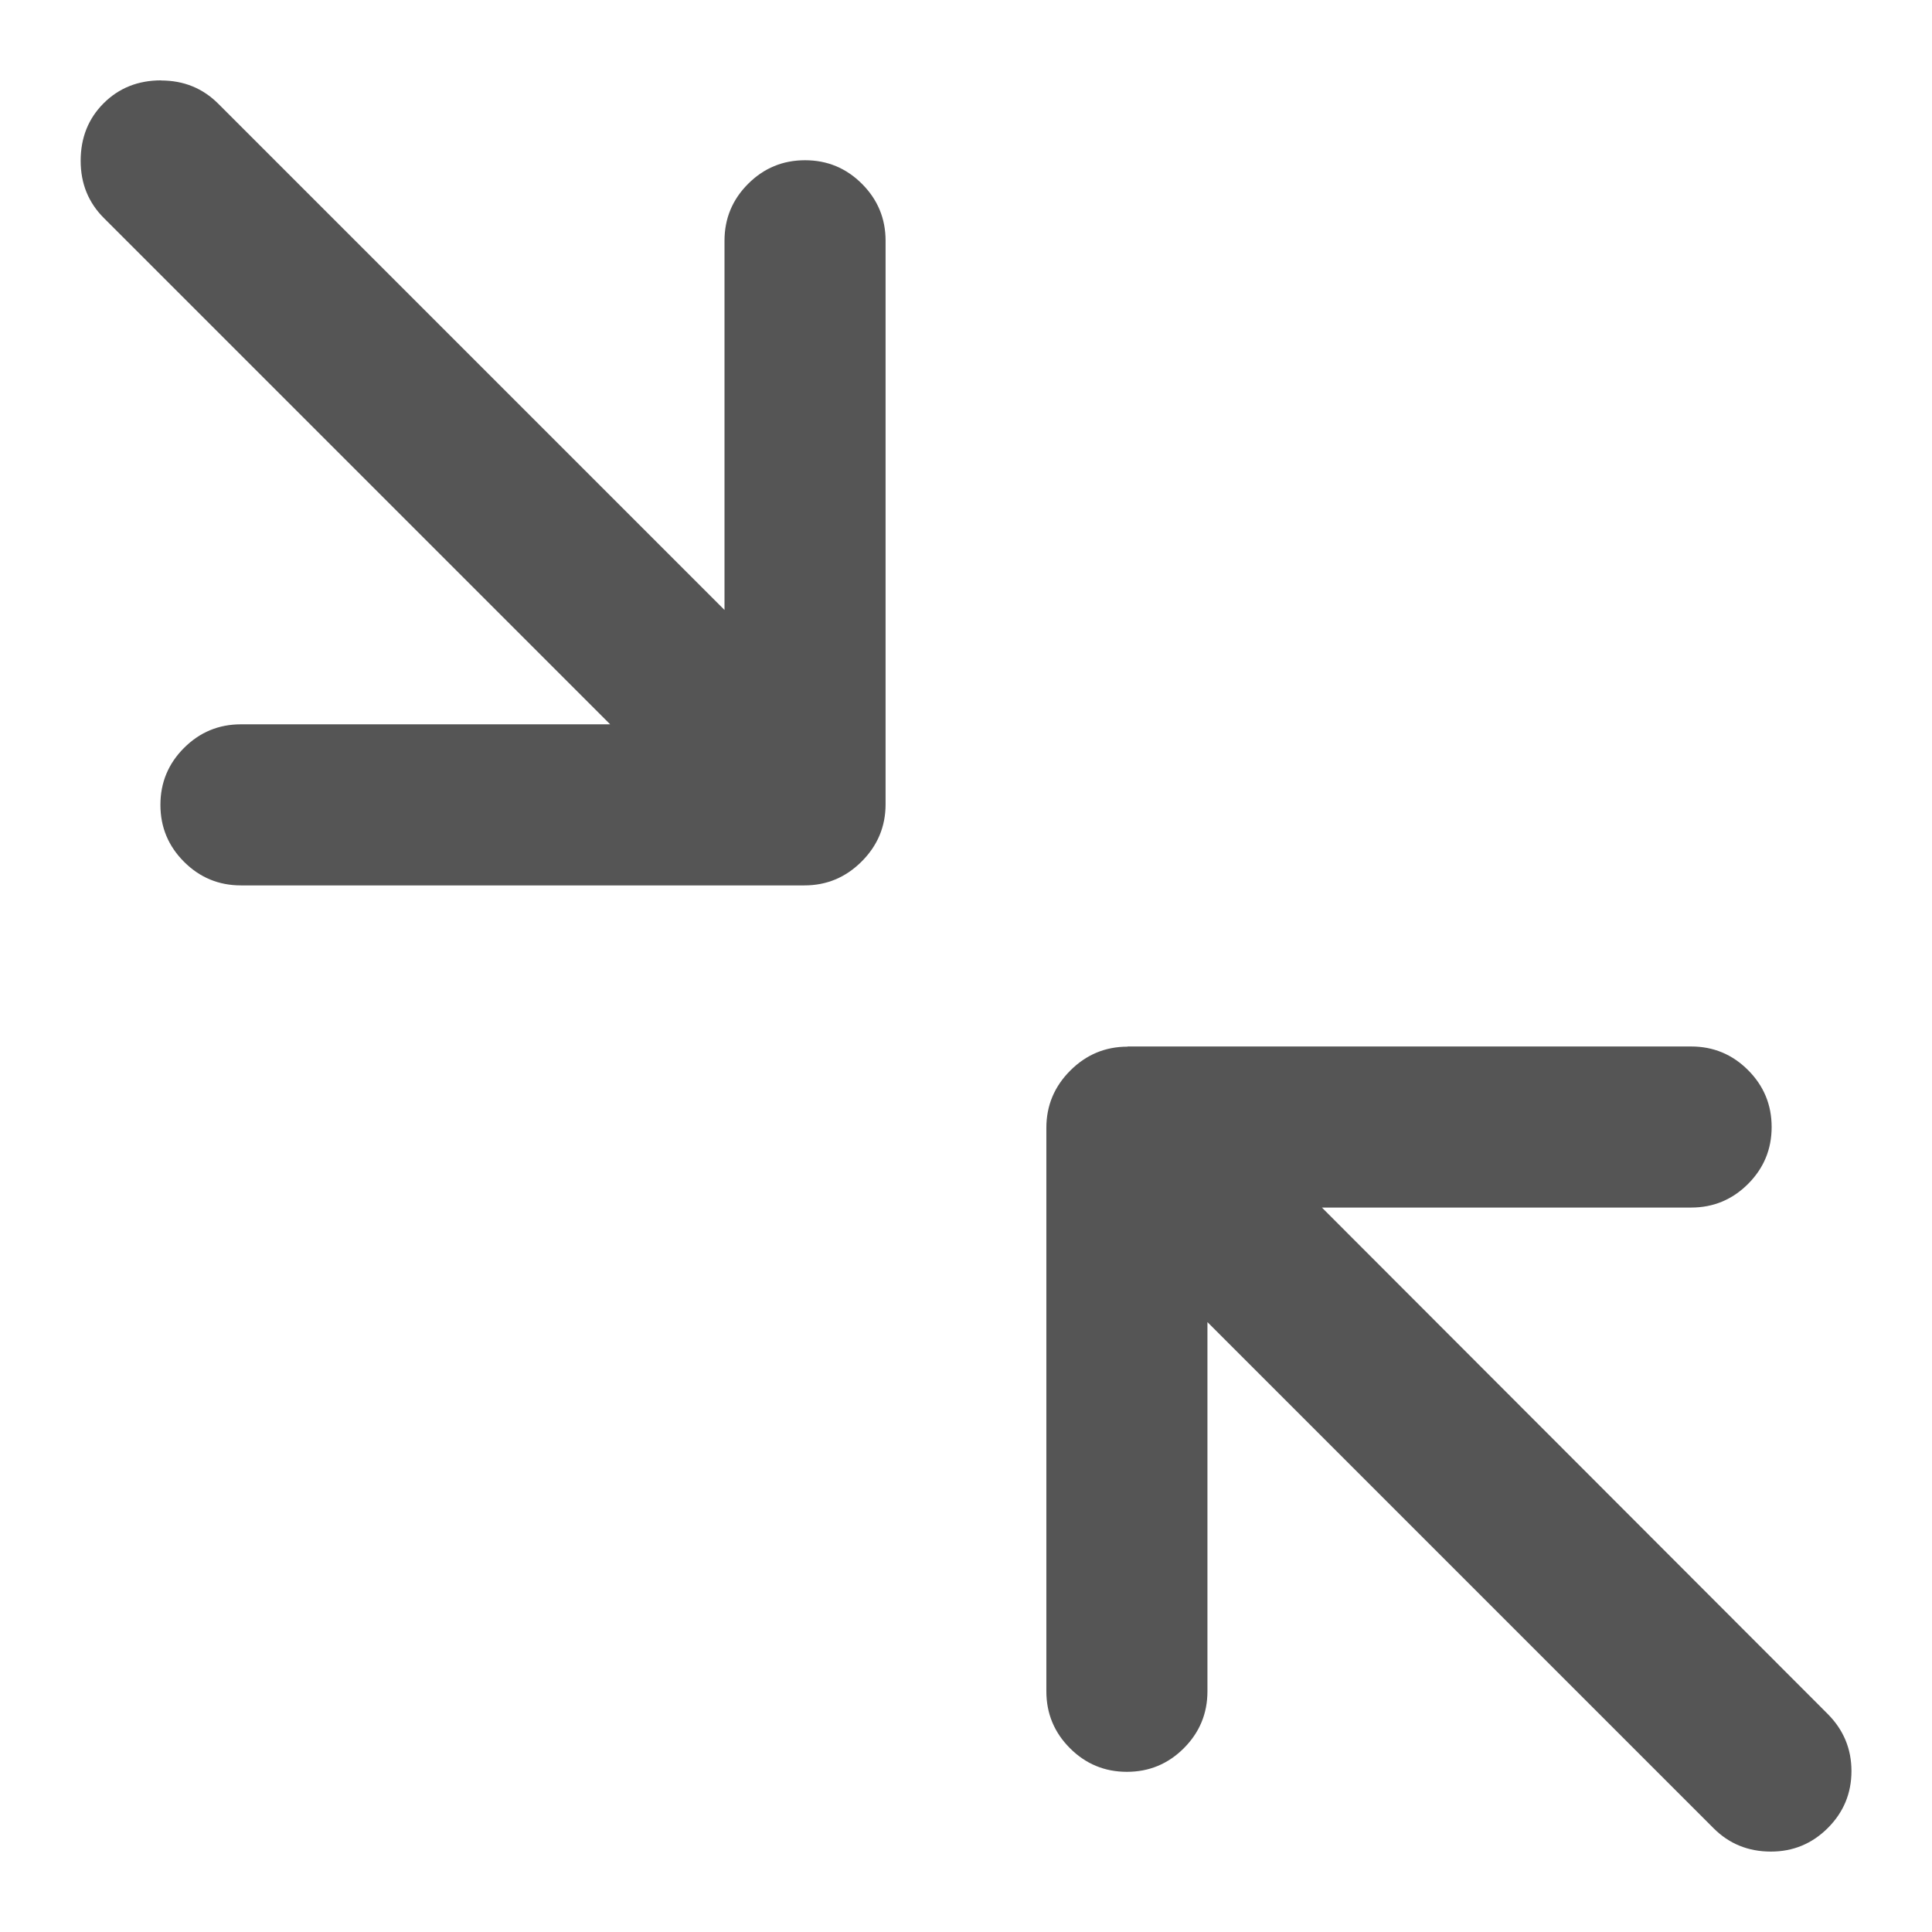
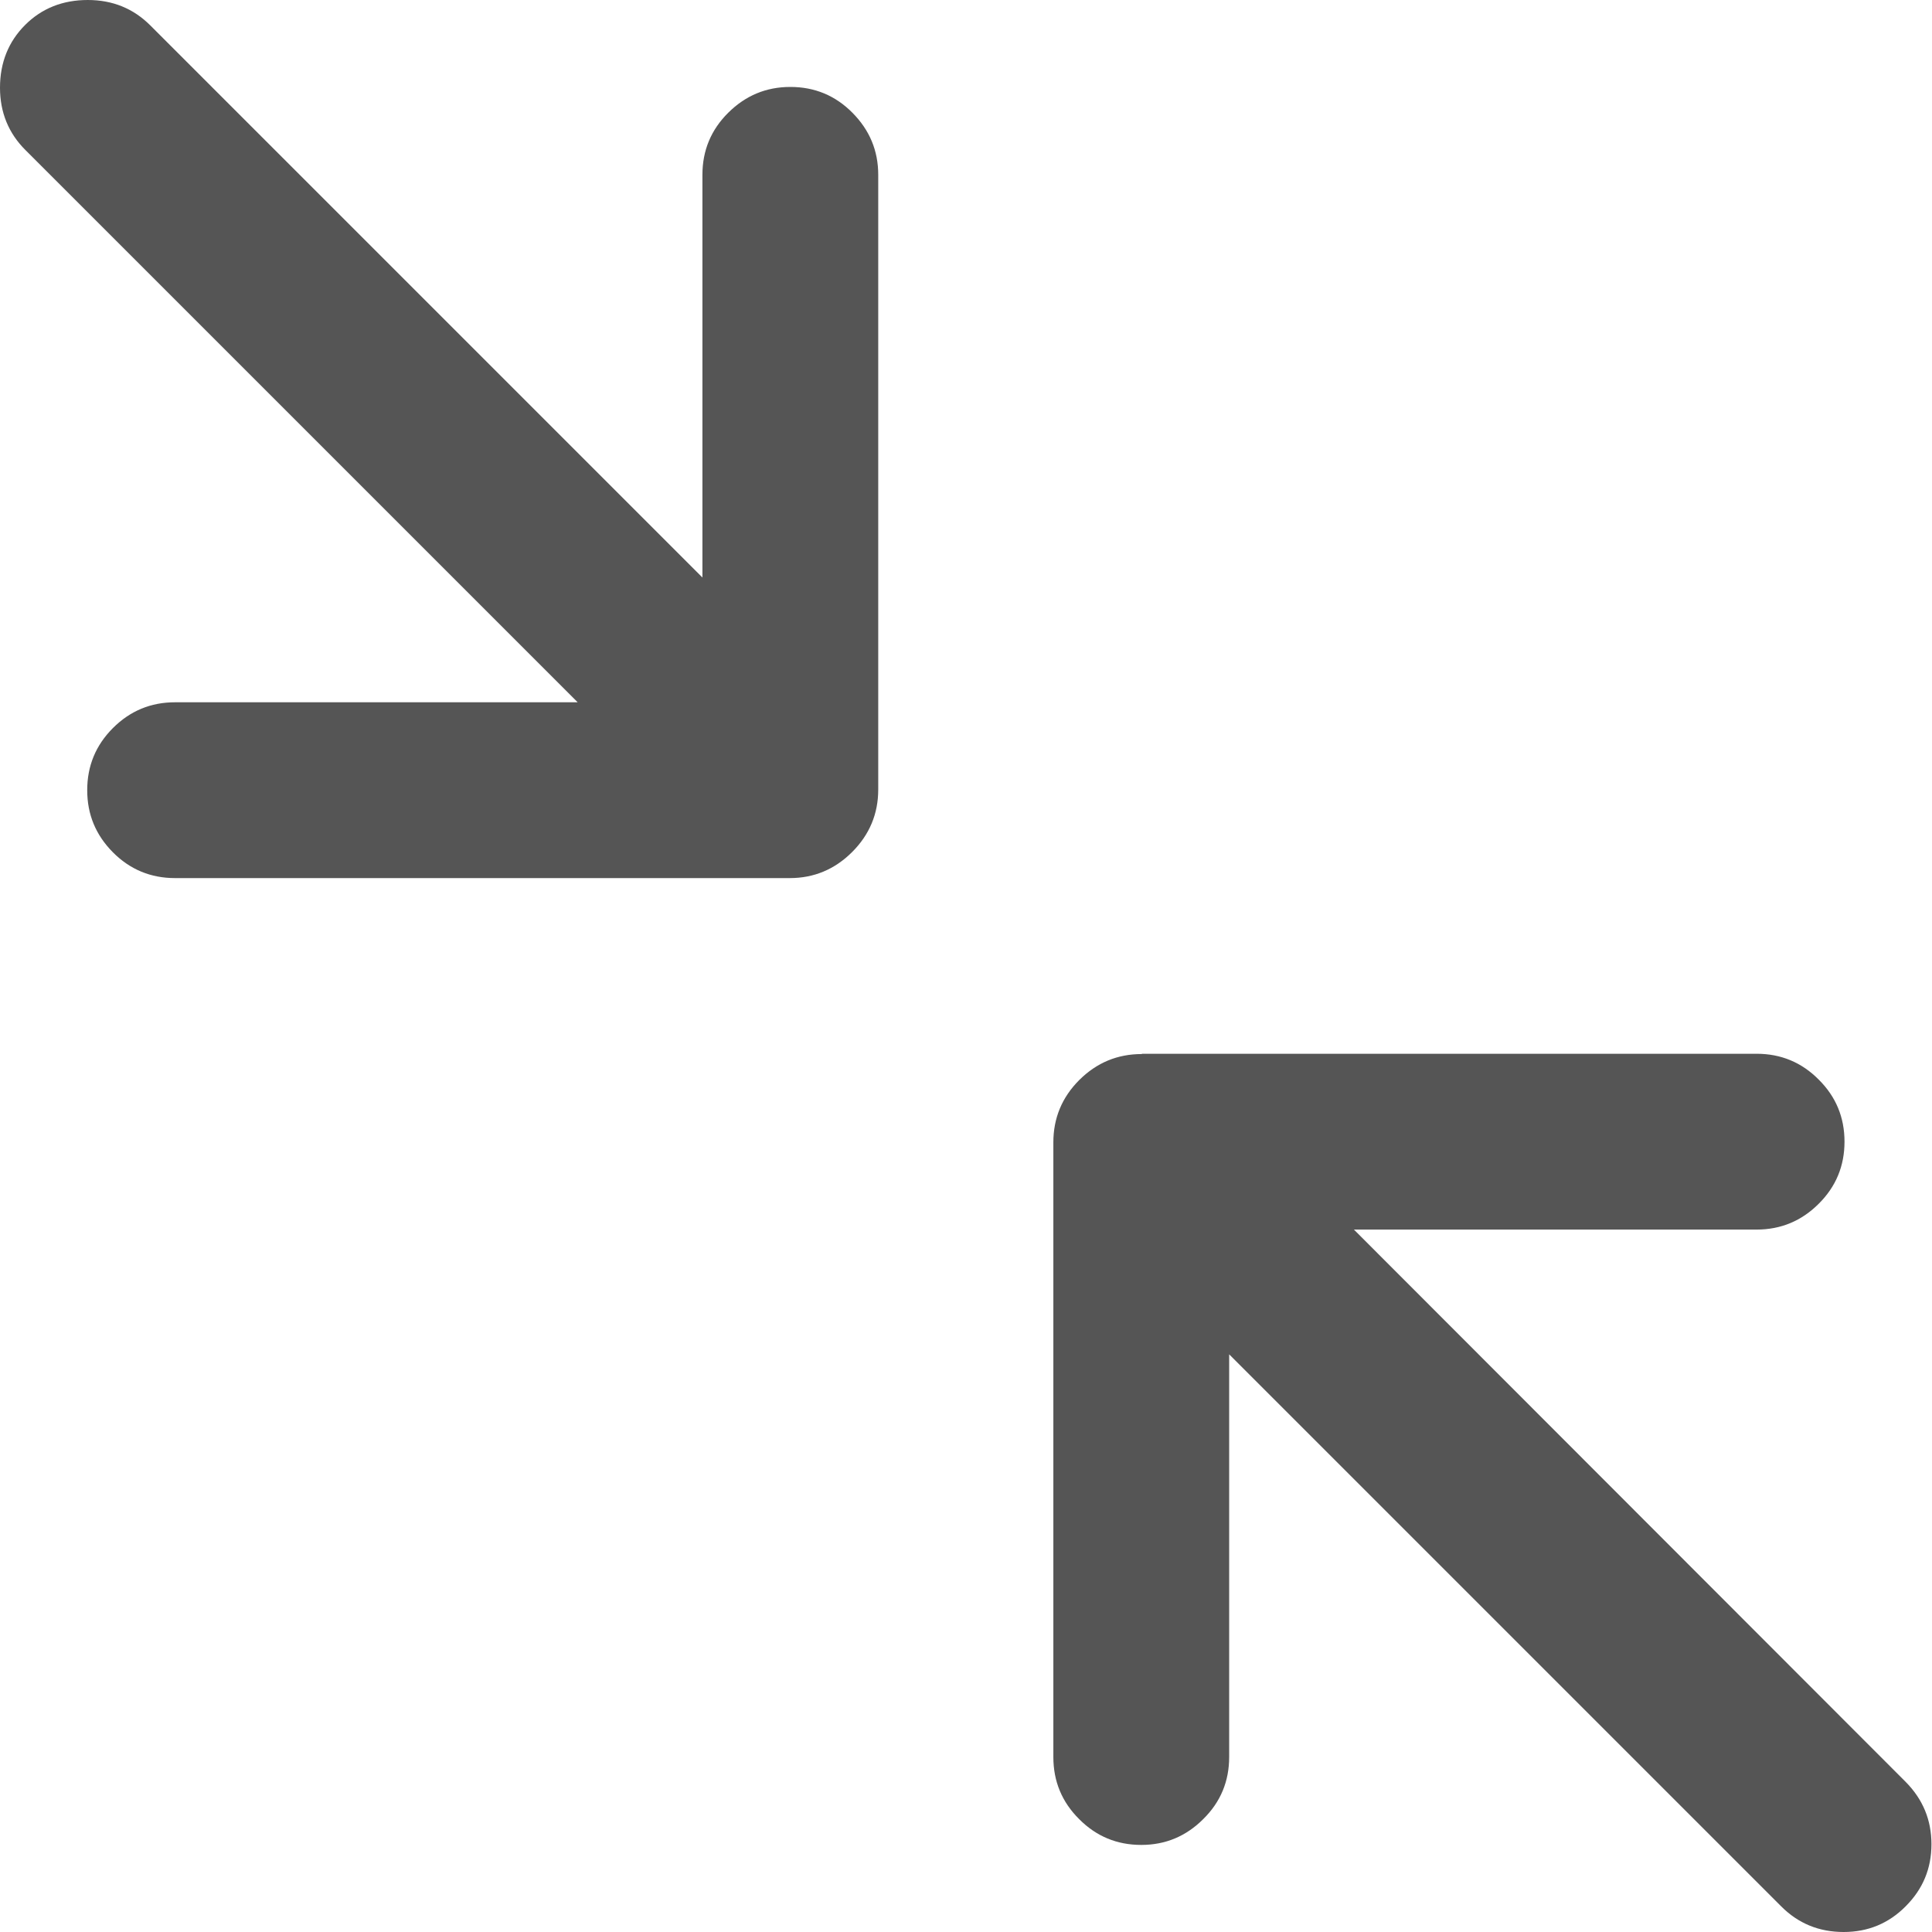
- <svg xmlns="http://www.w3.org/2000/svg" version="1.1" width="32" height="32" viewBox="0 0 32 32">
-   <path d="M2.667 1.333q0.563 0 0.948 0.385l8.385 8.385v-6.115q0-0.552 0.391-0.943t0.943-0.391 0.943 0.391 0.391 0.943v9.333q0 0.552-0.396 0.948t-0.948 0.396h-9.333q-0.552 0-0.943-0.391t-0.391-0.943 0.391-0.943 0.943-0.391h6.115l-8.385-8.385q-0.385-0.385-0.385-0.948 0-0.573 0.38-0.953t0.953-0.38zM18.677 17.333h9.333q0.552 0 0.943 0.391t0.391 0.943-0.391 0.943-0.943 0.391h-6.115l8.375 8.385q0.396 0.396 0.396 0.948t-0.391 0.943-0.943 0.391q-0.563 0-0.948-0.385l-8.385-8.385v6.115q0 0.552-0.391 0.943t-0.943 0.391-0.943-0.391-0.391-0.943v-9.333q0-0.552 0.396-0.948t0.948-0.396z" fill="#555555" />
+ <svg xmlns="http://www.w3.org/2000/svg" version="1.1" id="Layer_1" x="0px" y="0px" width="13.997px" height="14px" viewBox="9.002 9 13.997 14" enable-background="new 9.002 9 13.997 14" xml:space="preserve">
+   <path fill="#555555" d="M9.638,9c0.179,0,0.33,0.061,0.453,0.184l4.001,4.001v-2.918c0-0.176,0.062-0.326,0.187-0.45  s0.274-0.187,0.45-0.187c0.176,0,0.326,0.062,0.45,0.187s0.187,0.274,0.187,0.45v4.454c0,0.176-0.063,0.327-0.189,0.453  s-0.277,0.189-0.452,0.189H10.27c-0.175,0-0.326-0.062-0.45-0.187c-0.124-0.125-0.186-0.274-0.186-0.45s0.062-0.326,0.186-0.45  c0.125-0.125,0.275-0.187,0.45-0.187h2.918l-4.001-4.001C9.064,9.966,9.002,9.814,9.002,9.636c0-0.182,0.061-0.334,0.182-0.455  C9.305,9.06,9.457,9,9.638,9L9.638,9z M17.278,16.636h4.453c0.176,0,0.326,0.062,0.45,0.187c0.125,0.124,0.187,0.274,0.187,0.45  s-0.062,0.326-0.187,0.45c-0.124,0.124-0.274,0.187-0.45,0.187h-2.918l3.997,4.001c0.126,0.127,0.188,0.277,0.188,0.453  s-0.062,0.325-0.187,0.45C22.688,22.938,22.538,23,22.362,23c-0.179,0-0.329-0.062-0.452-0.185l-4.001-4.001v2.918  c0,0.176-0.062,0.326-0.188,0.45c-0.124,0.124-0.273,0.187-0.449,0.187s-0.326-0.062-0.45-0.187  c-0.125-0.124-0.187-0.274-0.187-0.45v-4.454c0-0.175,0.062-0.326,0.188-0.452c0.127-0.126,0.277-0.188,0.453-0.188L17.278,16.636z" />
</svg>
